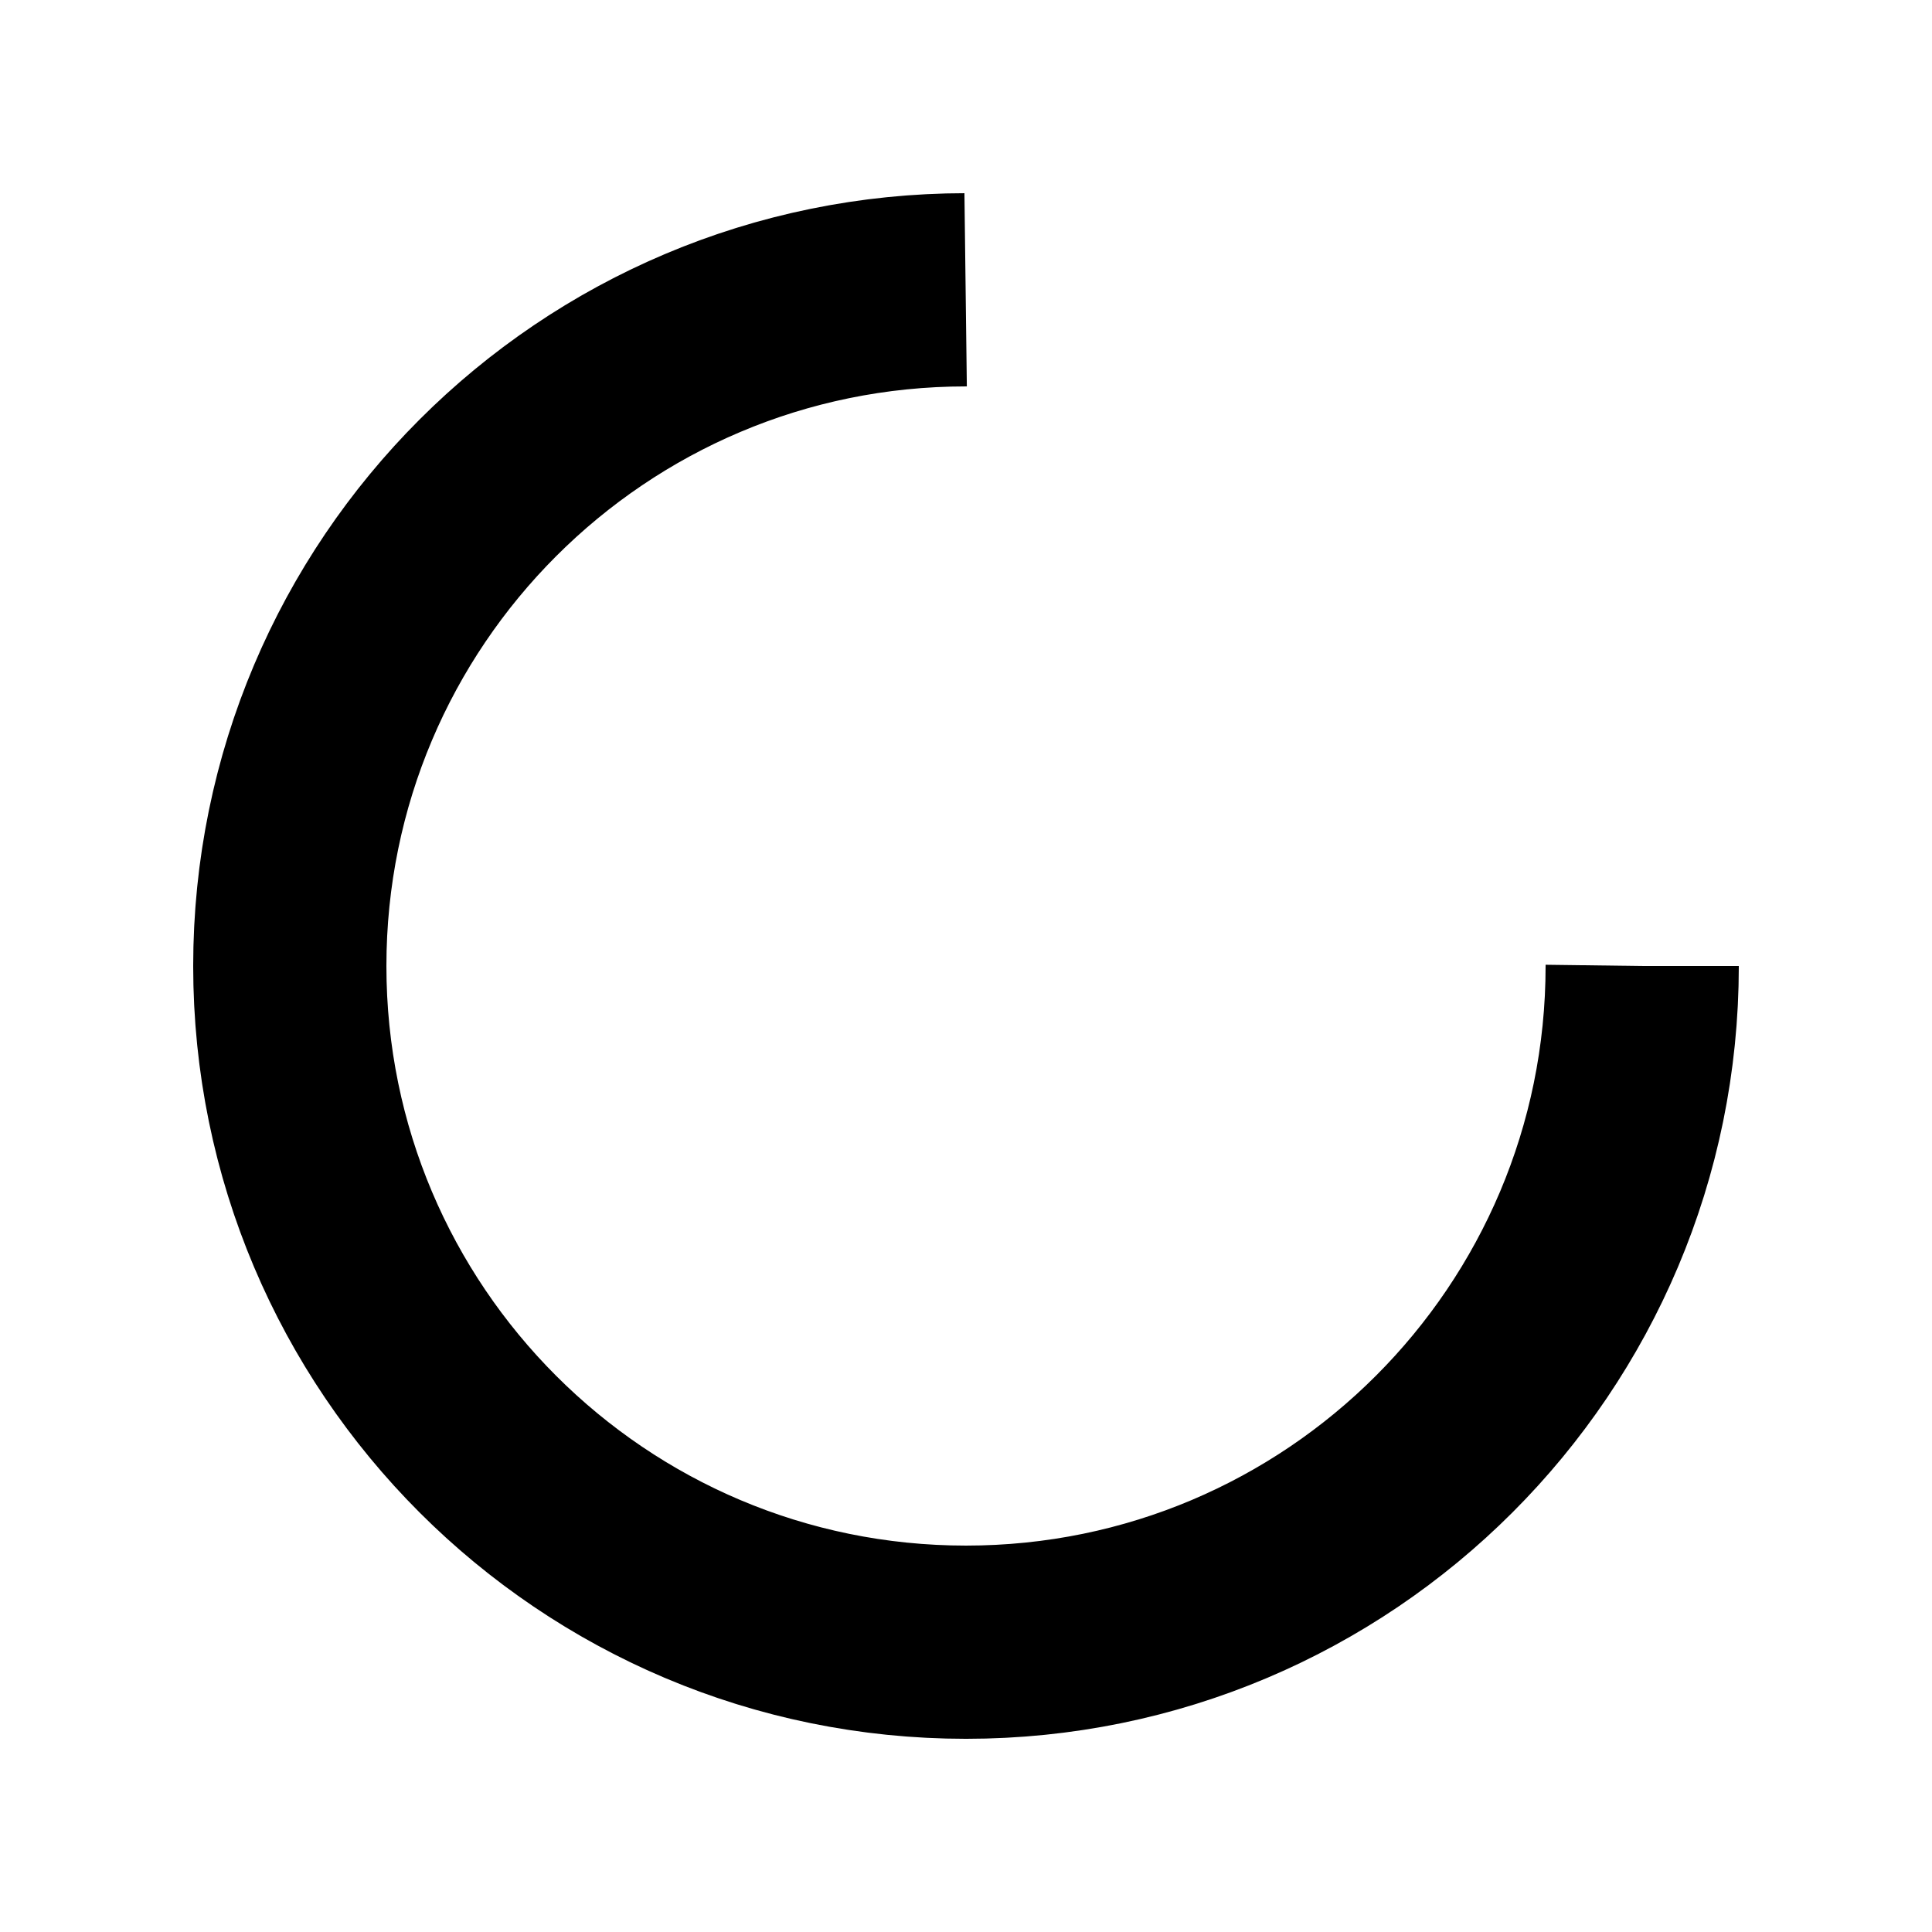
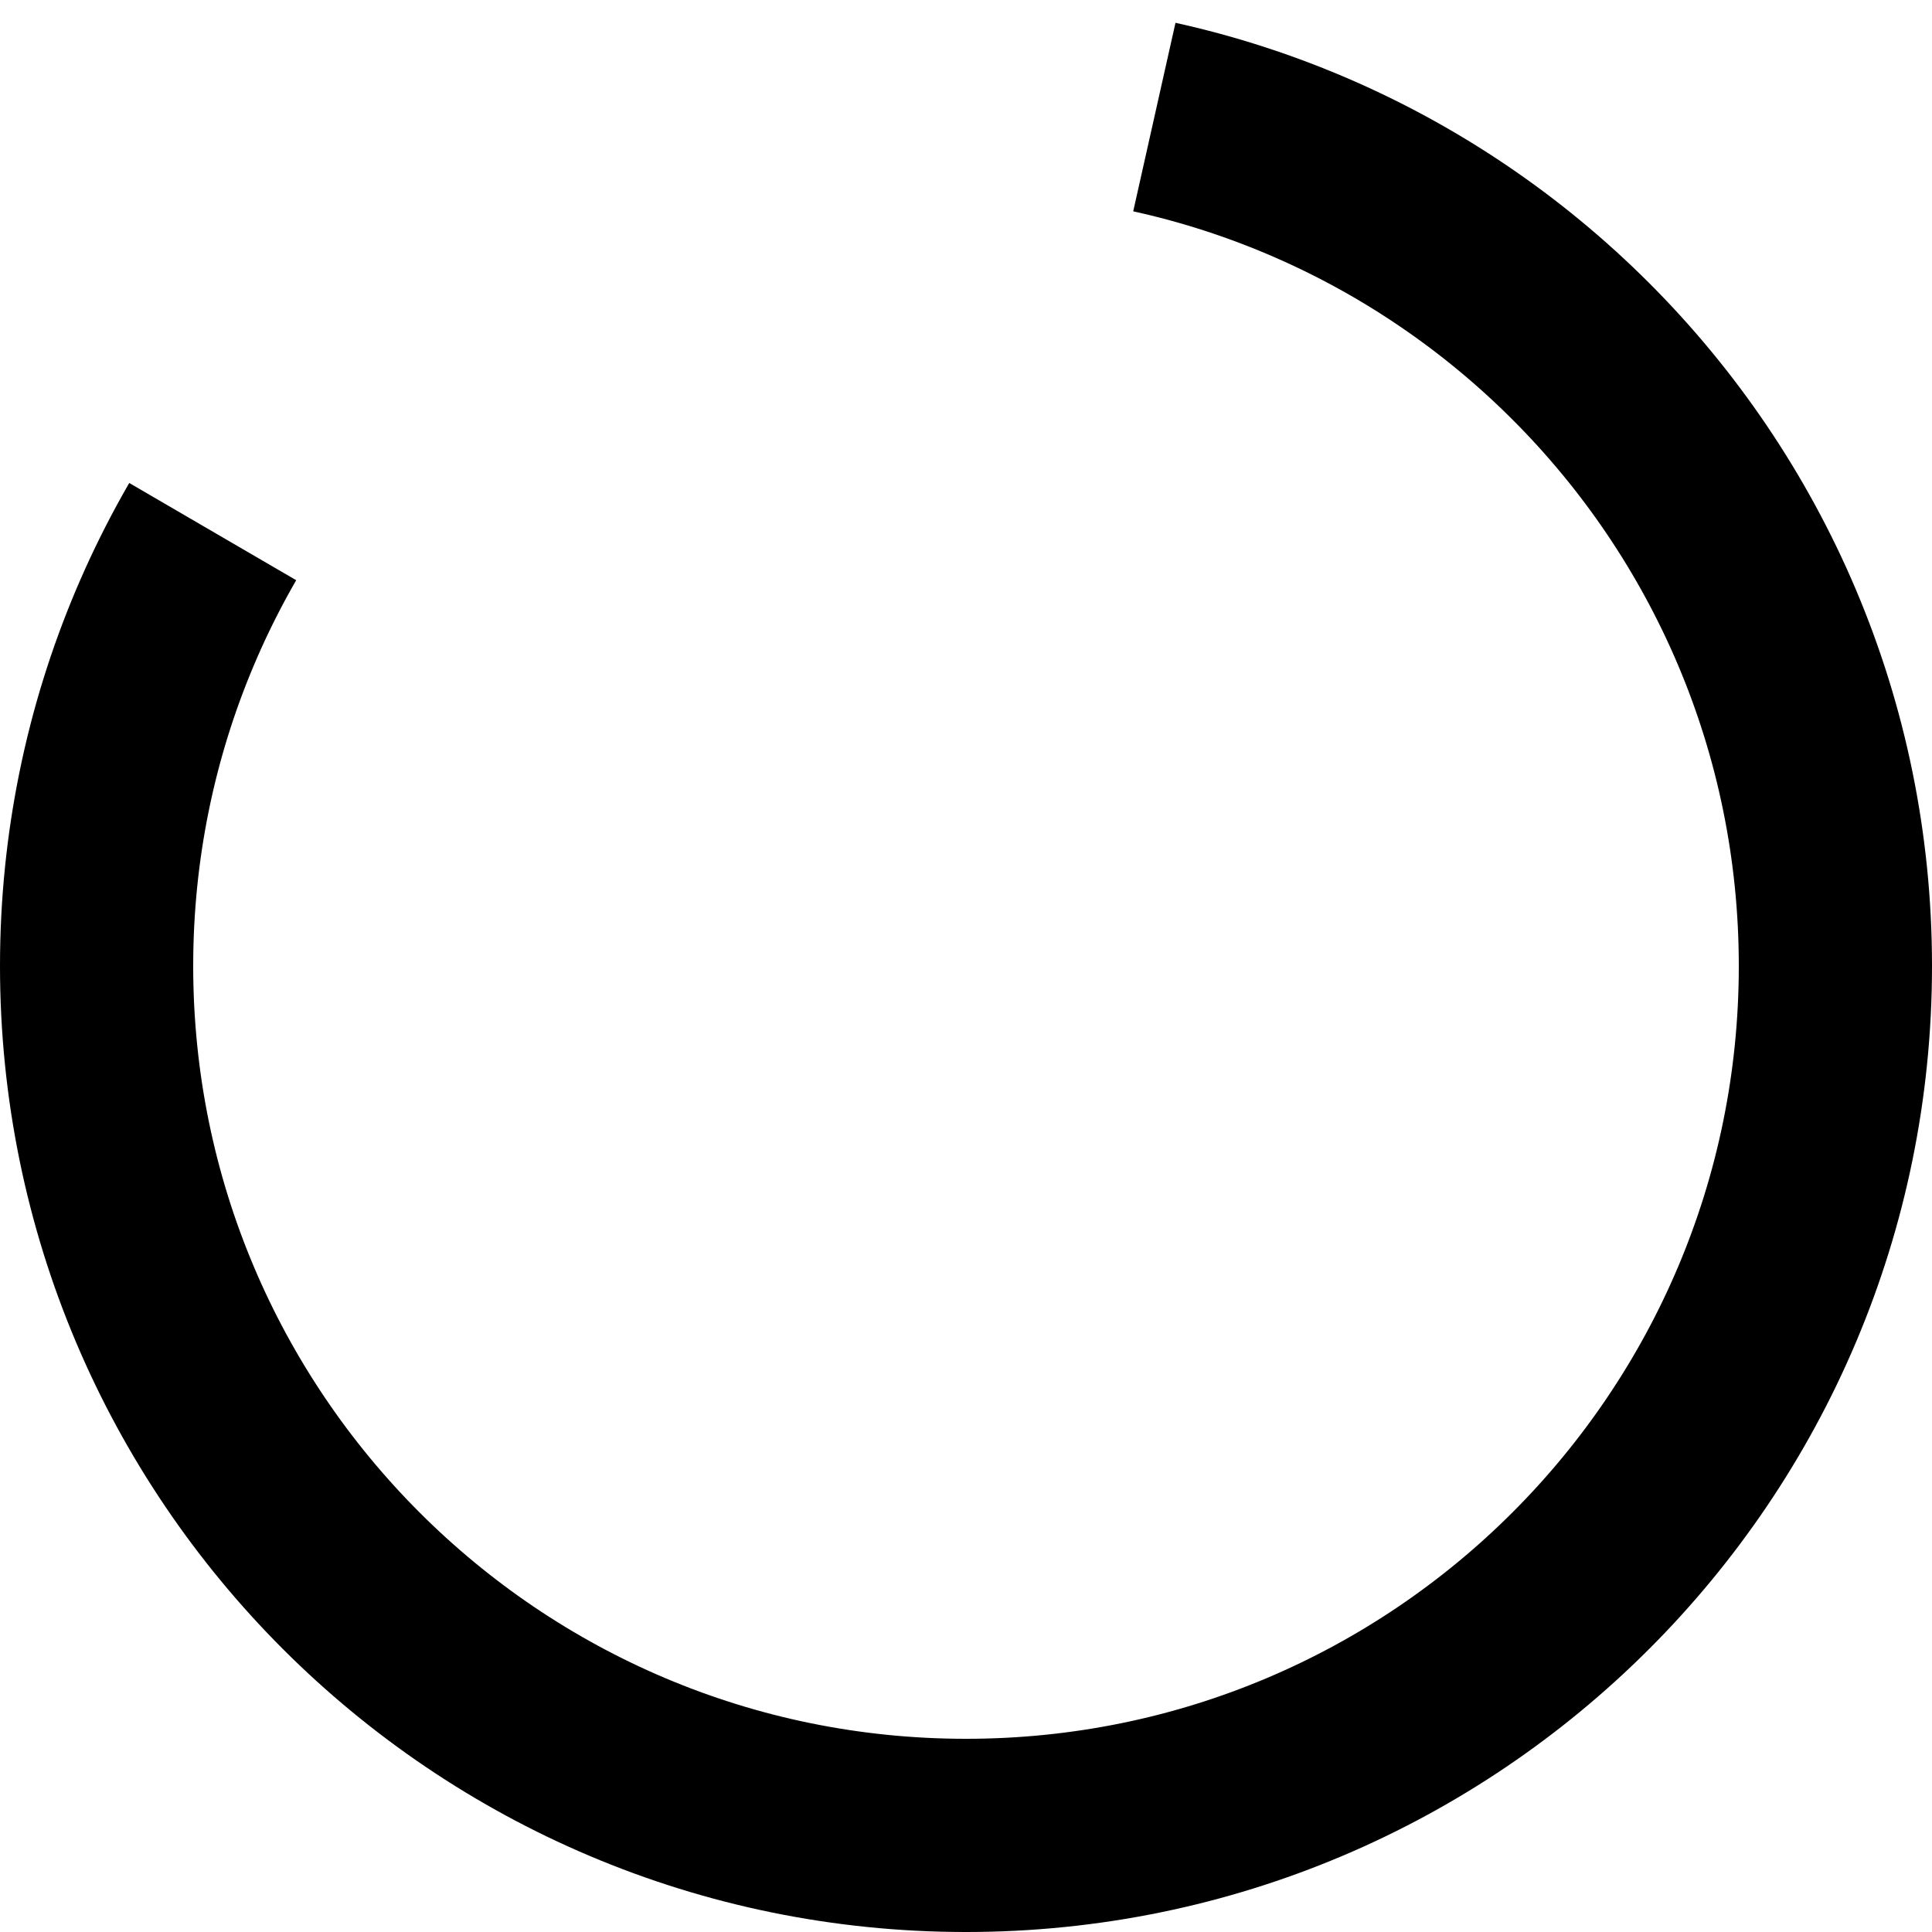
<svg xmlns="http://www.w3.org/2000/svg" style="shape-rendering: auto;" viewBox="0 0 100 100" preserveAspectRatio="xMidYMid">
-   <circle cx="50" cy="50" fill="none" stroke="currentColor" stroke-width="10" r="35" stroke-dasharray="164.934 56.978">
+   <circle cx="50" cy="50" fill="none" stroke="currentColor" stroke-width="10" r="45" stroke-dasharray="164.934 56.978">
    <animateTransform attributeName="transform" type="rotate" repeatCount="indefinite" dur="1s" values="0 50 50;360 50 50" keyTimes="0;1" />
  </circle>
</svg>
